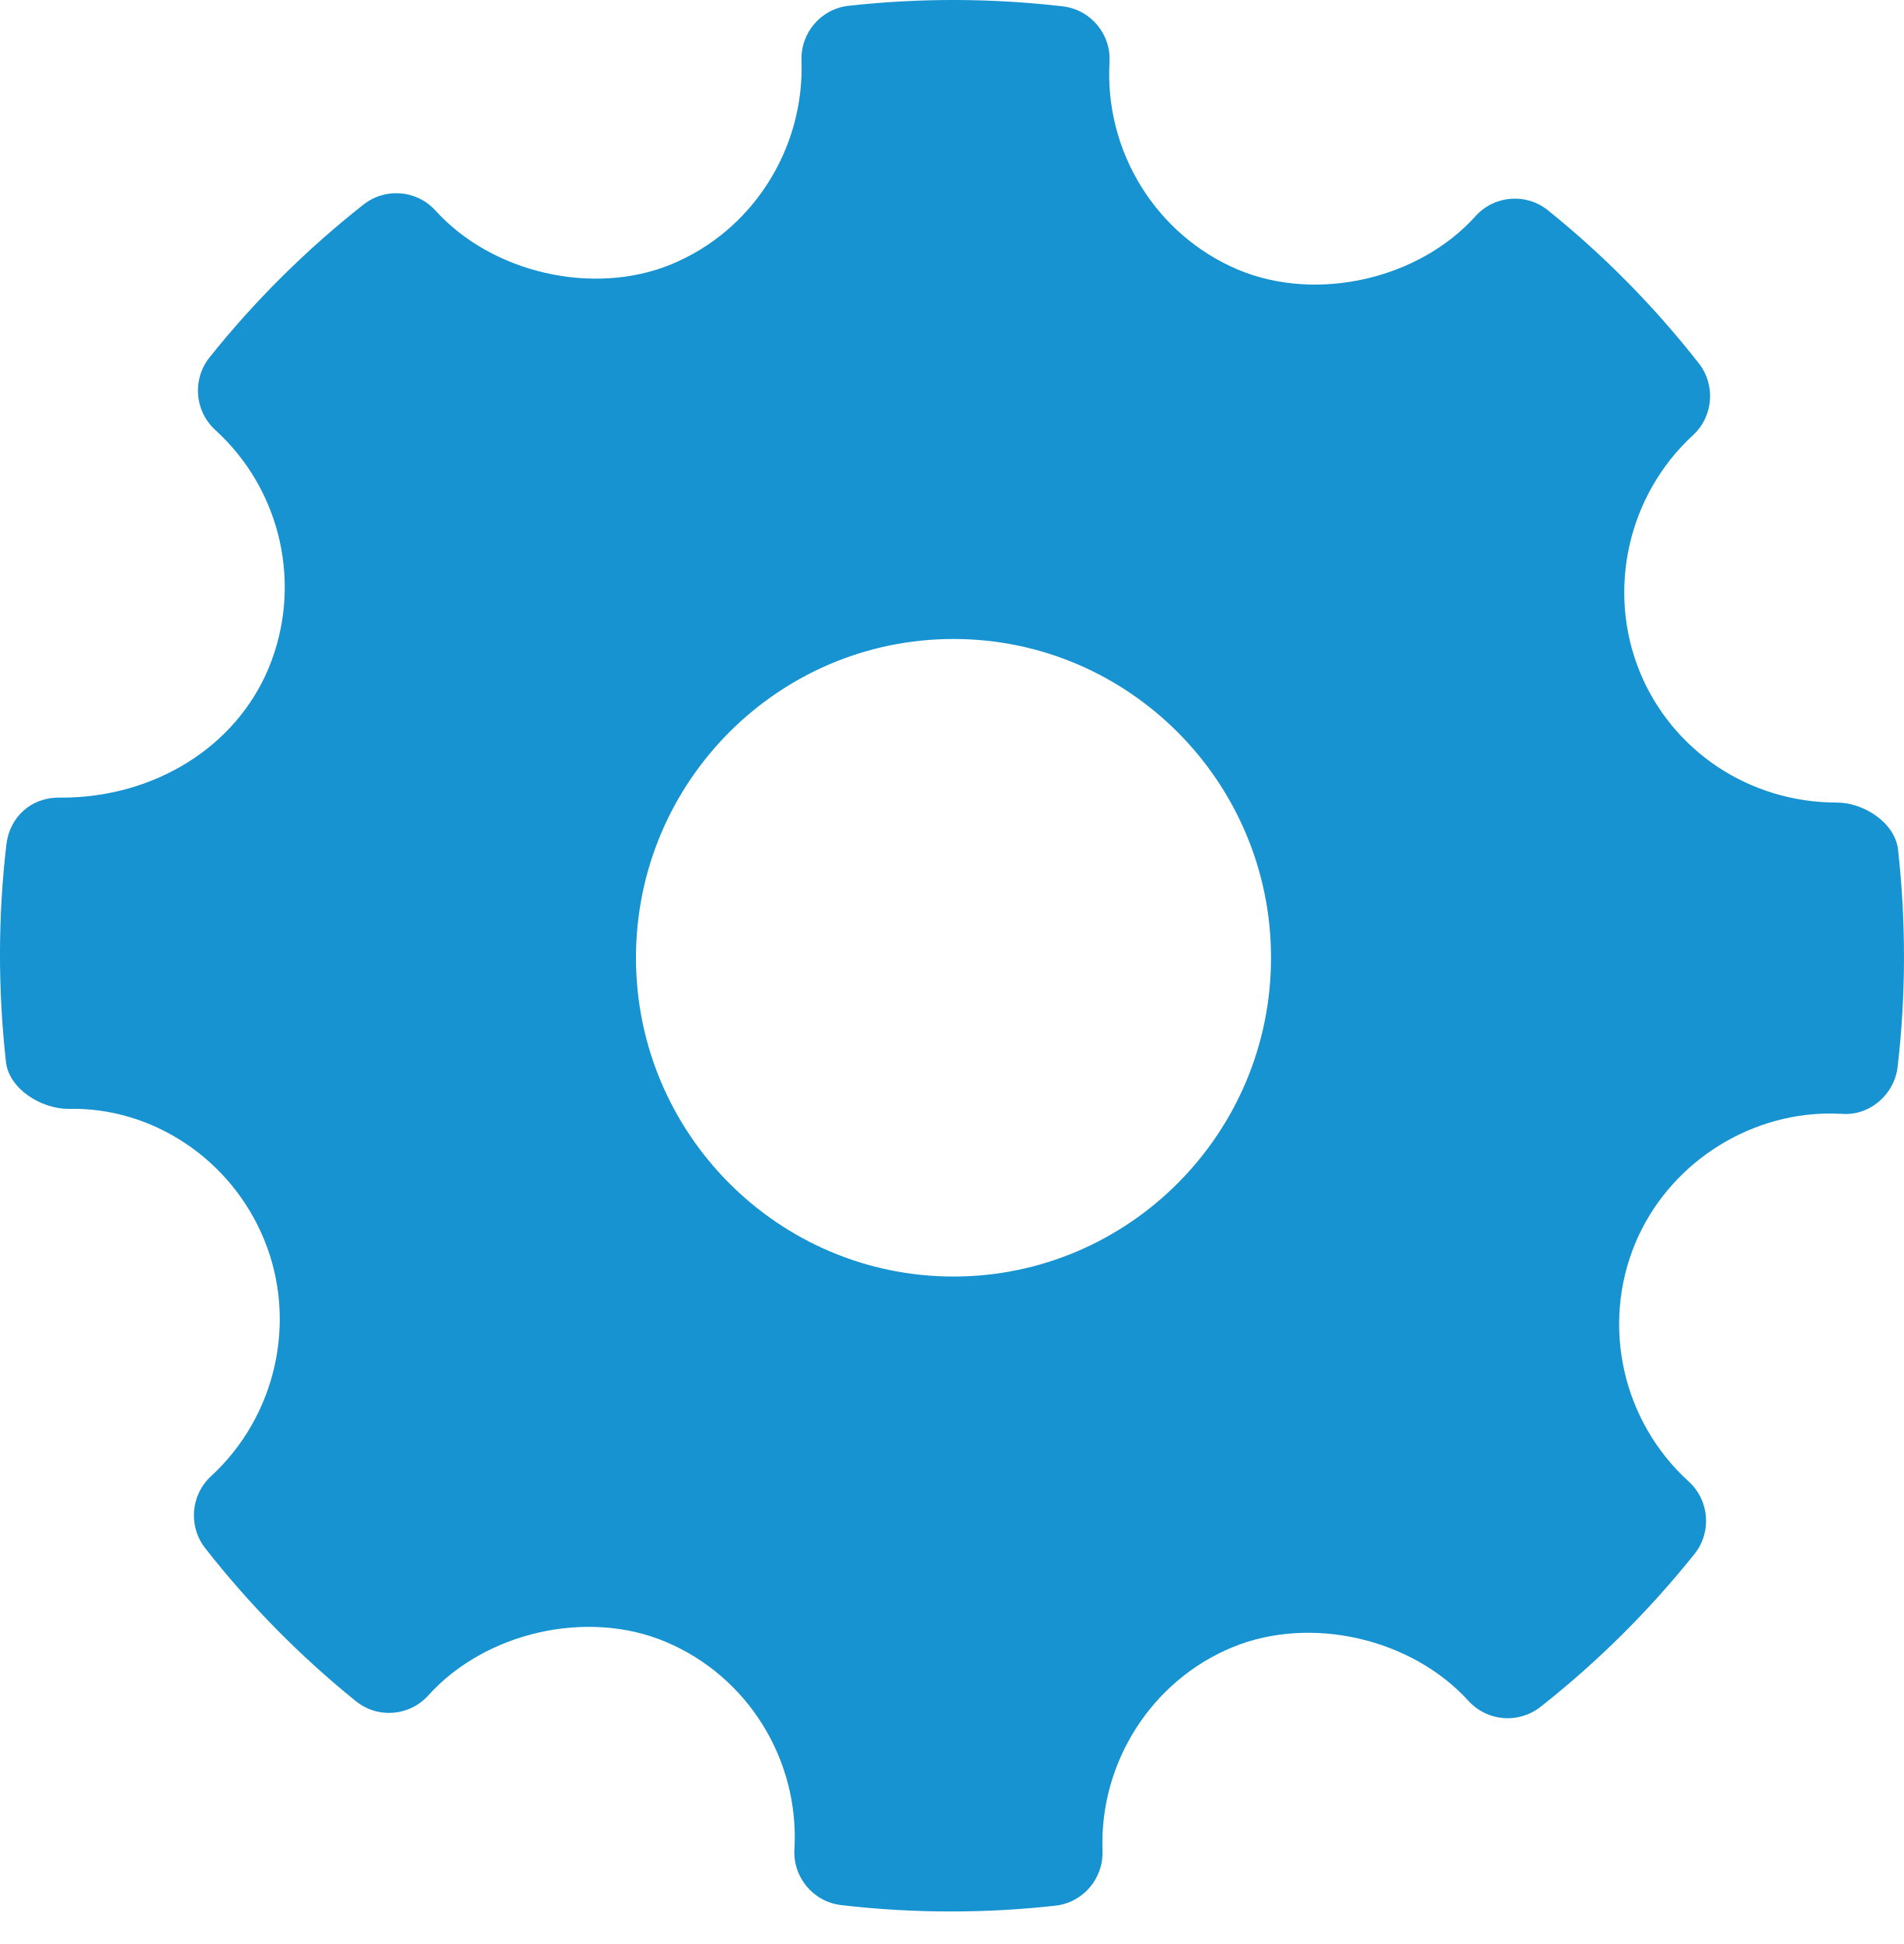
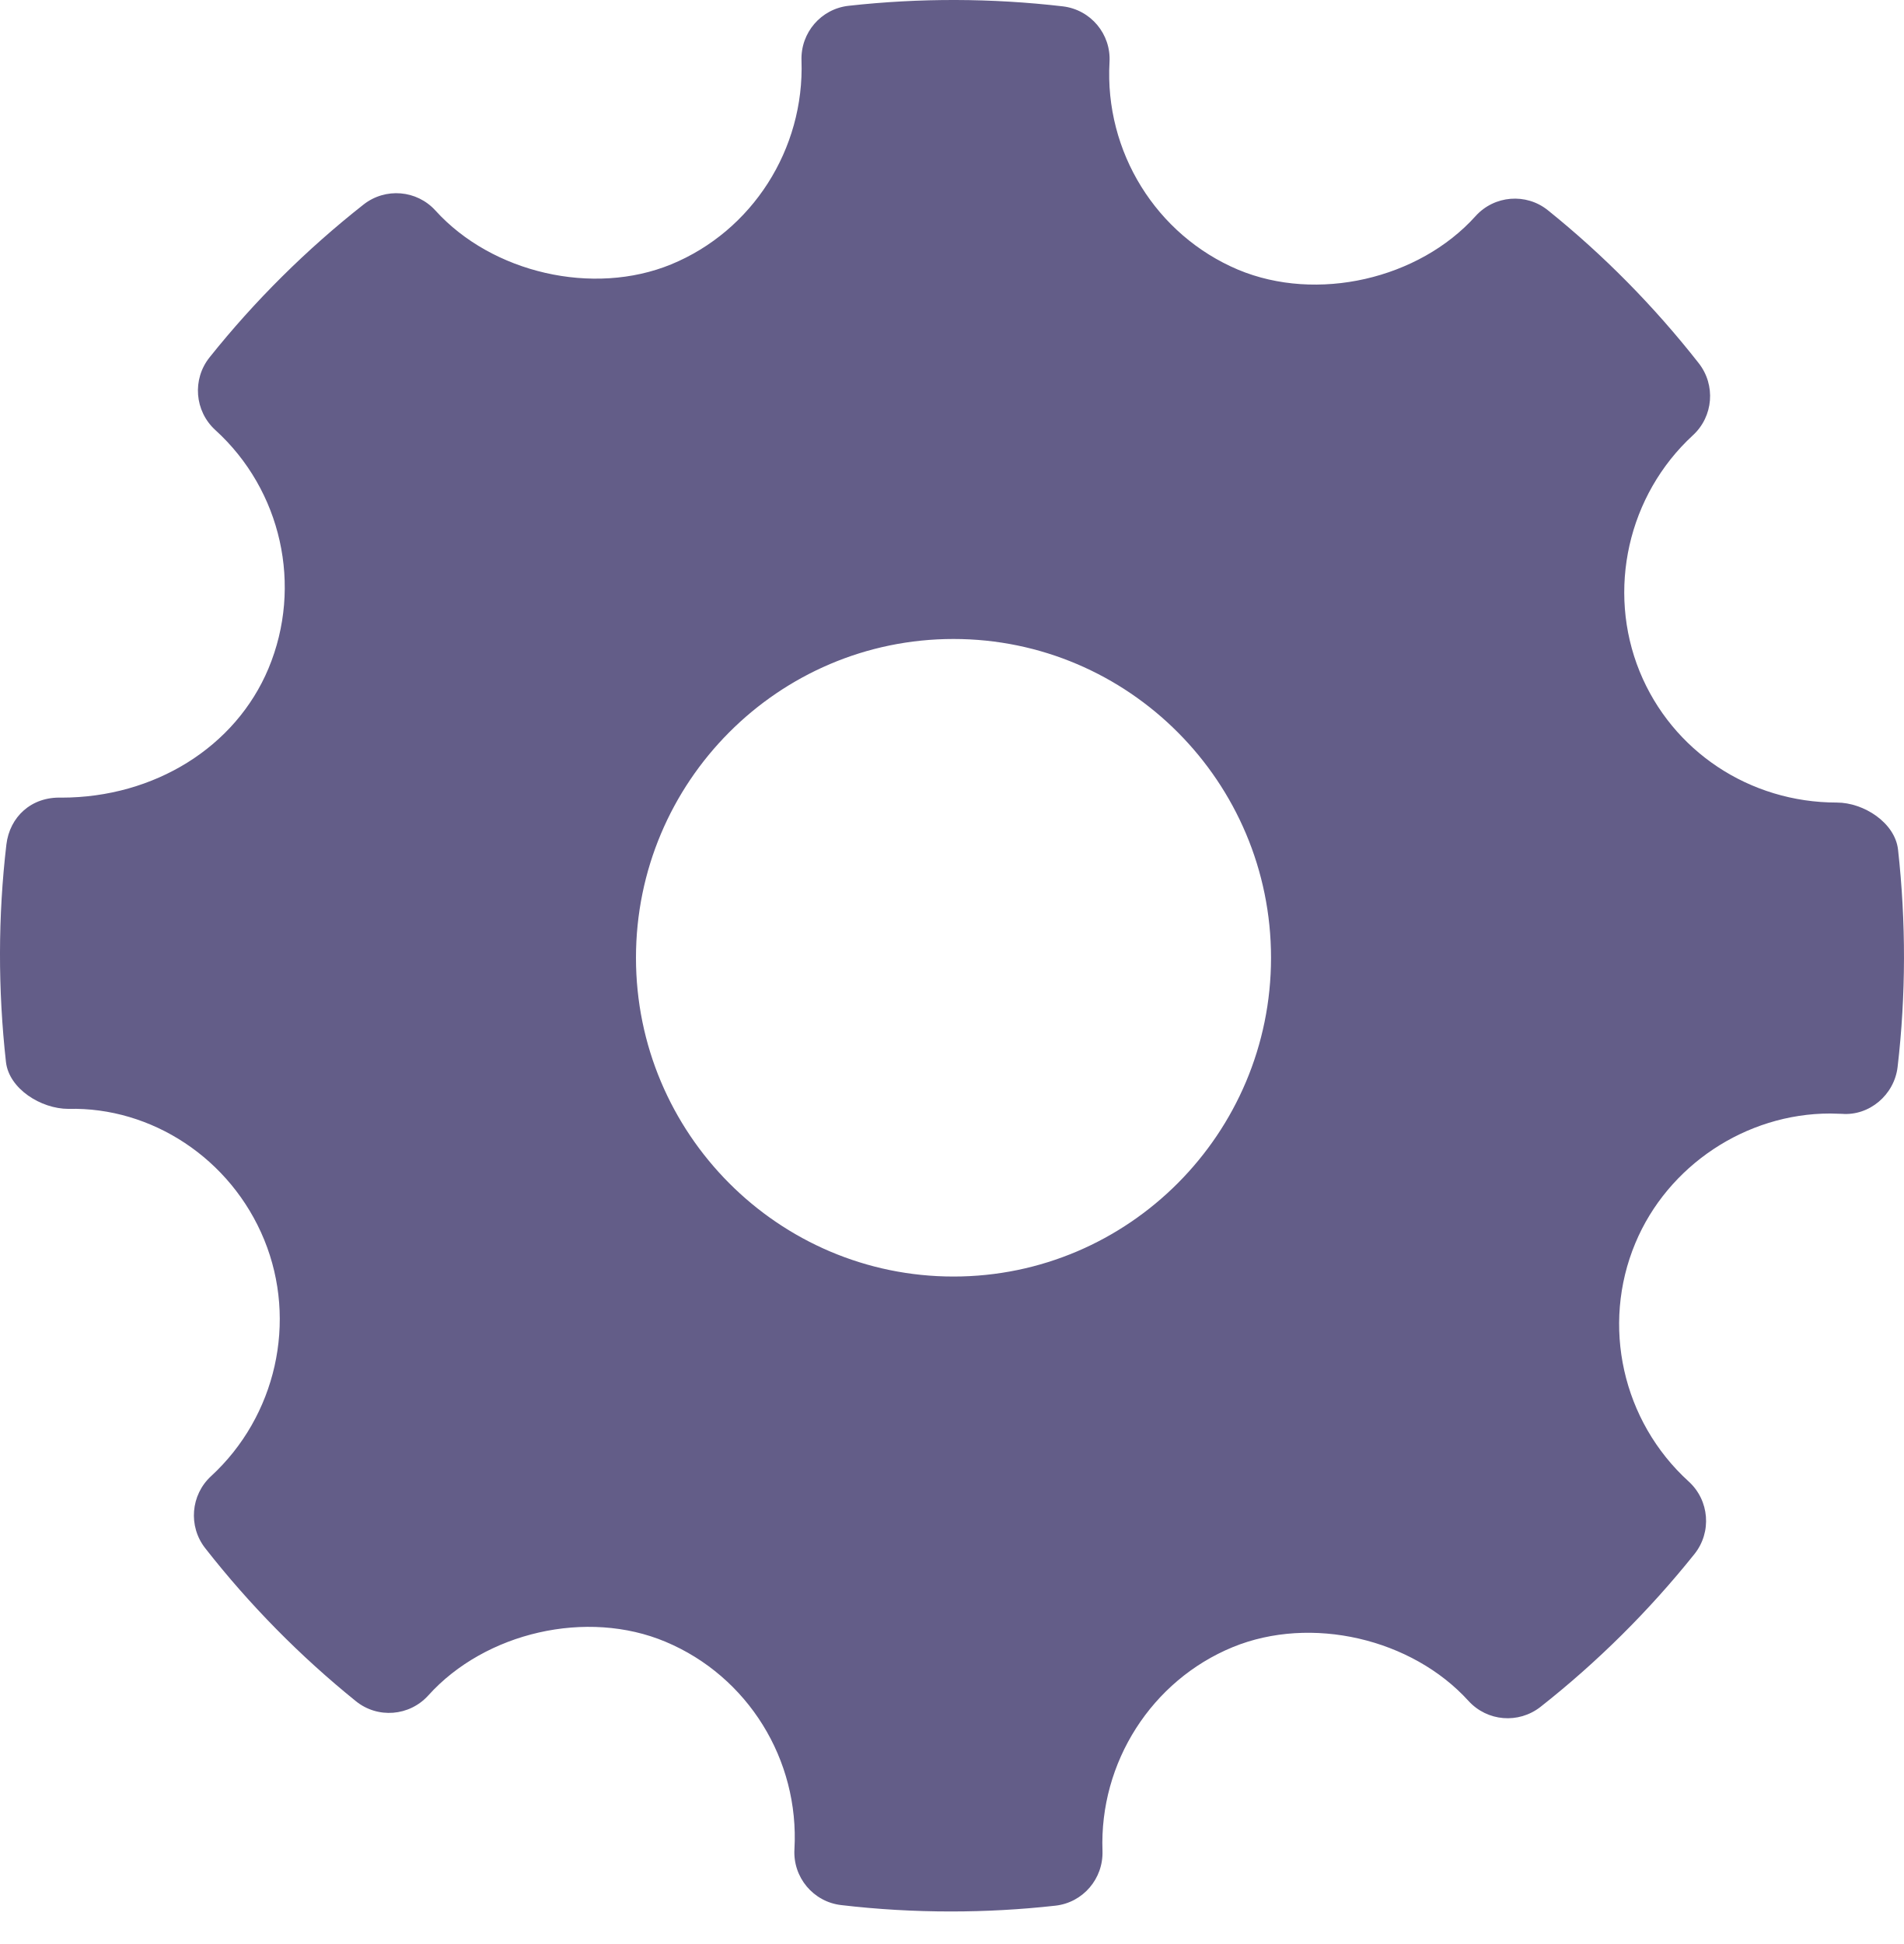
<svg xmlns="http://www.w3.org/2000/svg" width="48px" height="49px" viewBox="0 0 48 49" version="1.1" id="svg4">
  <defs id="defs8" />
-   <path fill="#1793d1" d="M47.85,21.415 C47.774,20.738 46.987,20.229 46.307,20.229 C44.107,20.229 42.156,18.933 41.337,16.928 C40.501,14.875 41.04,12.48 42.679,10.971 C43.195,10.497 43.258,9.705 42.825,9.154 C41.7,7.719 40.42,6.423 39.023,5.3 C38.476,4.859 37.673,4.921 37.199,5.448 C35.768,7.038 33.199,7.629 31.213,6.798 C29.147,5.925 27.844,3.824 27.971,1.567 C28.013,0.859 27.497,0.243 26.793,0.16 C25.001,-0.048 23.192,-0.054 21.394,0.146 C20.698,0.223 20.182,0.825 20.206,1.524 C20.284,3.758 18.965,5.823 16.919,6.664 C14.957,7.469 12.406,6.883 10.978,5.307 C10.506,4.787 9.716,4.724 9.167,5.154 C7.728,6.286 6.42,7.584 5.284,9.007 C4.841,9.56 4.906,10.362 5.427,10.838 C7.098,12.356 7.637,14.771 6.769,16.848 C5.941,18.829 3.892,20.105 1.547,20.105 C0.786,20.08 0.244,20.593 0.161,21.287 C-0.051,23.097 -0.053,24.941 0.15,26.766 C0.226,27.446 1.036,27.95 1.724,27.95 C3.814,27.897 5.821,29.196 6.662,31.252 C7.501,33.305 6.962,35.698 5.32,37.209 C4.807,37.682 4.742,38.473 5.174,39.024 C6.29,40.45 7.569,41.747 8.971,42.879 C9.521,43.324 10.321,43.261 10.798,42.734 C12.234,41.14 14.803,40.55 16.781,41.383 C18.853,42.253 20.156,44.355 20.028,46.612 C19.987,47.321 20.505,47.938 21.206,48.019 C22.123,48.127 23.046,48.18 23.971,48.18 C24.849,48.18 25.728,48.132 26.606,48.034 C27.302,47.957 27.817,47.355 27.794,46.654 C27.713,44.421 29.035,42.357 31.078,41.517 C33.053,40.707 35.594,41.3 37.022,42.874 C37.496,43.392 38.28,43.455 38.833,43.026 C40.269,41.896 41.574,40.6 42.716,39.173 C43.159,38.621 43.096,37.818 42.572,37.342 C40.902,35.824 40.36,33.408 41.228,31.333 C42.044,29.379 44.016,28.067 46.138,28.067 L46.434,28.075 C47.123,28.131 47.756,27.599 47.839,26.894 C48.051,25.082 48.053,23.24 47.85,21.415 Z M24.038,32.176 C19.623,32.176 16.033,28.572 16.033,24.141 C16.033,19.71 19.623,16.106 24.038,16.106 C28.452,16.106 32.043,19.71 32.043,24.141 C32.043,28.572 28.452,32.176 24.038,32.176 Z" id="path2" style="fill:#1793d1;fill-opacity:1" />
+   <path fill="#1793d1" d="M47.85,21.415 C47.774,20.738 46.987,20.229 46.307,20.229 C44.107,20.229 42.156,18.933 41.337,16.928 C40.501,14.875 41.04,12.48 42.679,10.971 C43.195,10.497 43.258,9.705 42.825,9.154 C41.7,7.719 40.42,6.423 39.023,5.3 C38.476,4.859 37.673,4.921 37.199,5.448 C35.768,7.038 33.199,7.629 31.213,6.798 C29.147,5.925 27.844,3.824 27.971,1.567 C28.013,0.859 27.497,0.243 26.793,0.16 C25.001,-0.048 23.192,-0.054 21.394,0.146 C20.698,0.223 20.182,0.825 20.206,1.524 C20.284,3.758 18.965,5.823 16.919,6.664 C14.957,7.469 12.406,6.883 10.978,5.307 C10.506,4.787 9.716,4.724 9.167,5.154 C7.728,6.286 6.42,7.584 5.284,9.007 C4.841,9.56 4.906,10.362 5.427,10.838 C7.098,12.356 7.637,14.771 6.769,16.848 C5.941,18.829 3.892,20.105 1.547,20.105 C0.786,20.08 0.244,20.593 0.161,21.287 C-0.051,23.097 -0.053,24.941 0.15,26.766 C0.226,27.446 1.036,27.95 1.724,27.95 C3.814,27.897 5.821,29.196 6.662,31.252 C7.501,33.305 6.962,35.698 5.32,37.209 C4.807,37.682 4.742,38.473 5.174,39.024 C6.29,40.45 7.569,41.747 8.971,42.879 C9.521,43.324 10.321,43.261 10.798,42.734 C12.234,41.14 14.803,40.55 16.781,41.383 C18.853,42.253 20.156,44.355 20.028,46.612 C19.987,47.321 20.505,47.938 21.206,48.019 C22.123,48.127 23.046,48.18 23.971,48.18 C24.849,48.18 25.728,48.132 26.606,48.034 C27.302,47.957 27.817,47.355 27.794,46.654 C27.713,44.421 29.035,42.357 31.078,41.517 C33.053,40.707 35.594,41.3 37.022,42.874 C37.496,43.392 38.28,43.455 38.833,43.026 C40.269,41.896 41.574,40.6 42.716,39.173 C43.159,38.621 43.096,37.818 42.572,37.342 C40.902,35.824 40.36,33.408 41.228,31.333 C42.044,29.379 44.016,28.067 46.138,28.067 L46.434,28.075 C47.123,28.131 47.756,27.599 47.839,26.894 C48.051,25.082 48.053,23.24 47.85,21.415 Z M24.038,32.176 C19.623,32.176 16.033,28.572 16.033,24.141 C16.033,19.71 19.623,16.106 24.038,16.106 C28.452,16.106 32.043,19.71 32.043,24.141 C32.043,28.572 28.452,32.176 24.038,32.176 Z" id="path2" style="fill:#635d88;fill-opacity:1" />
</svg>
